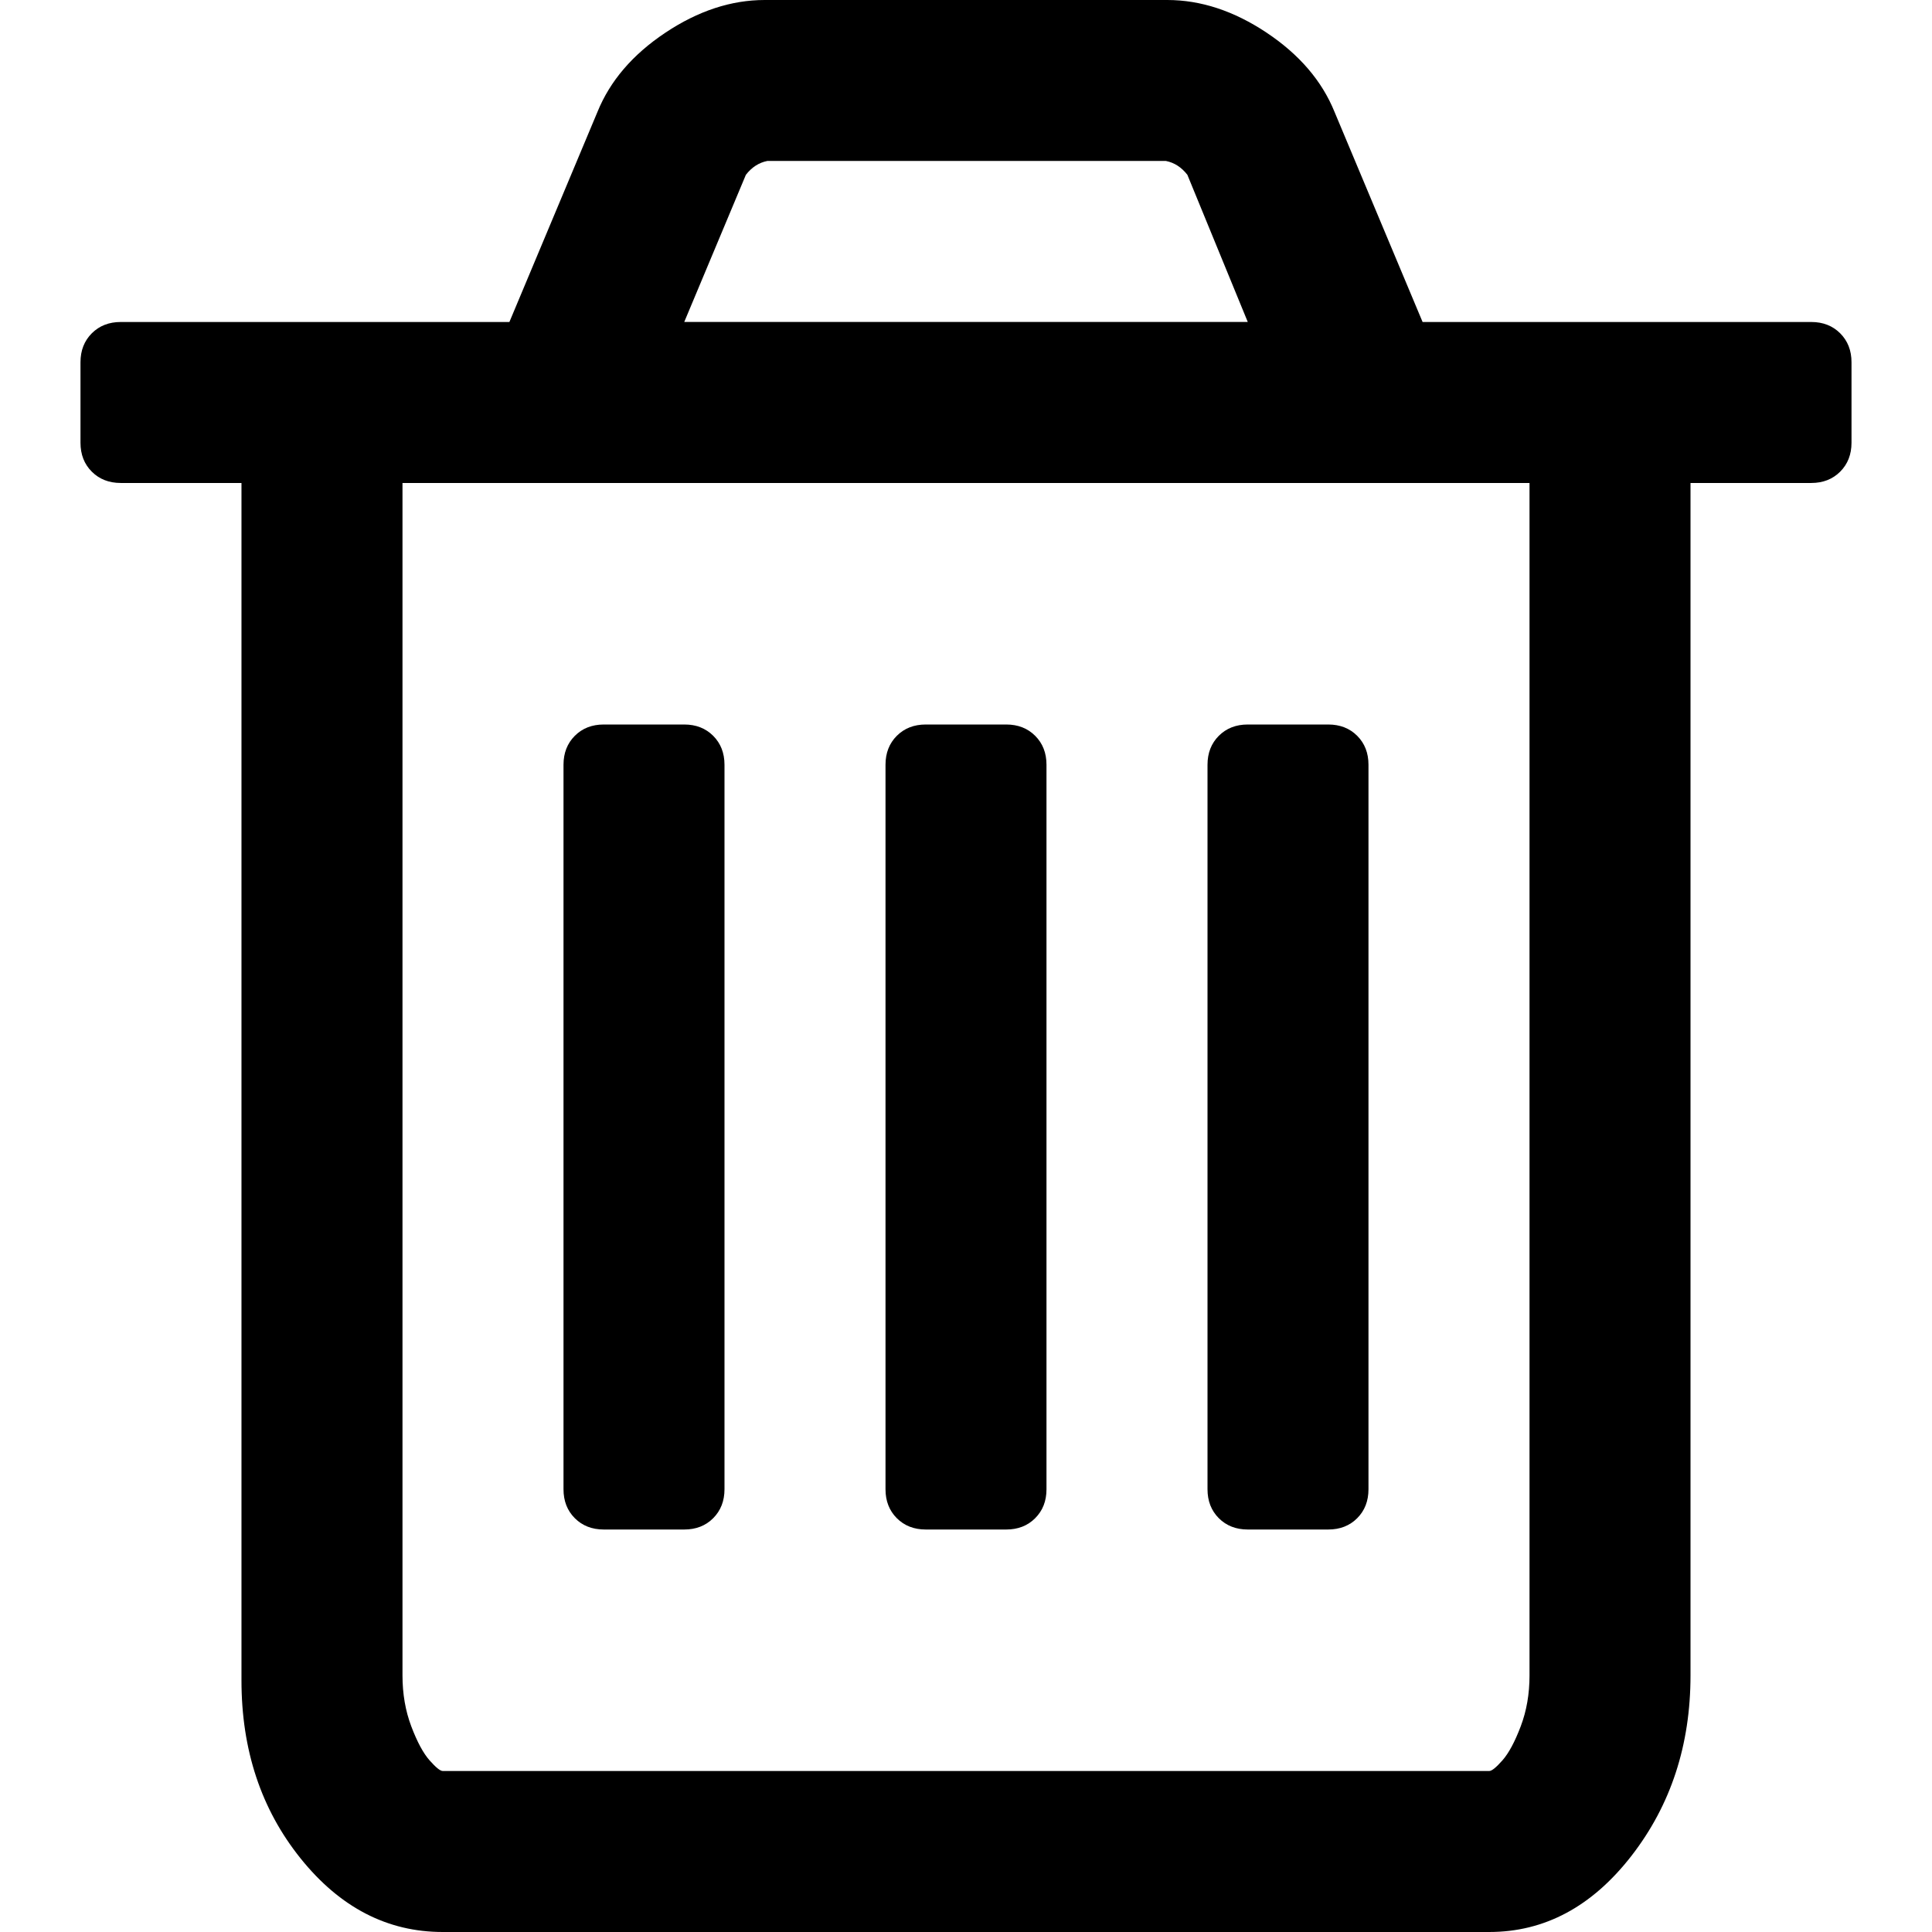
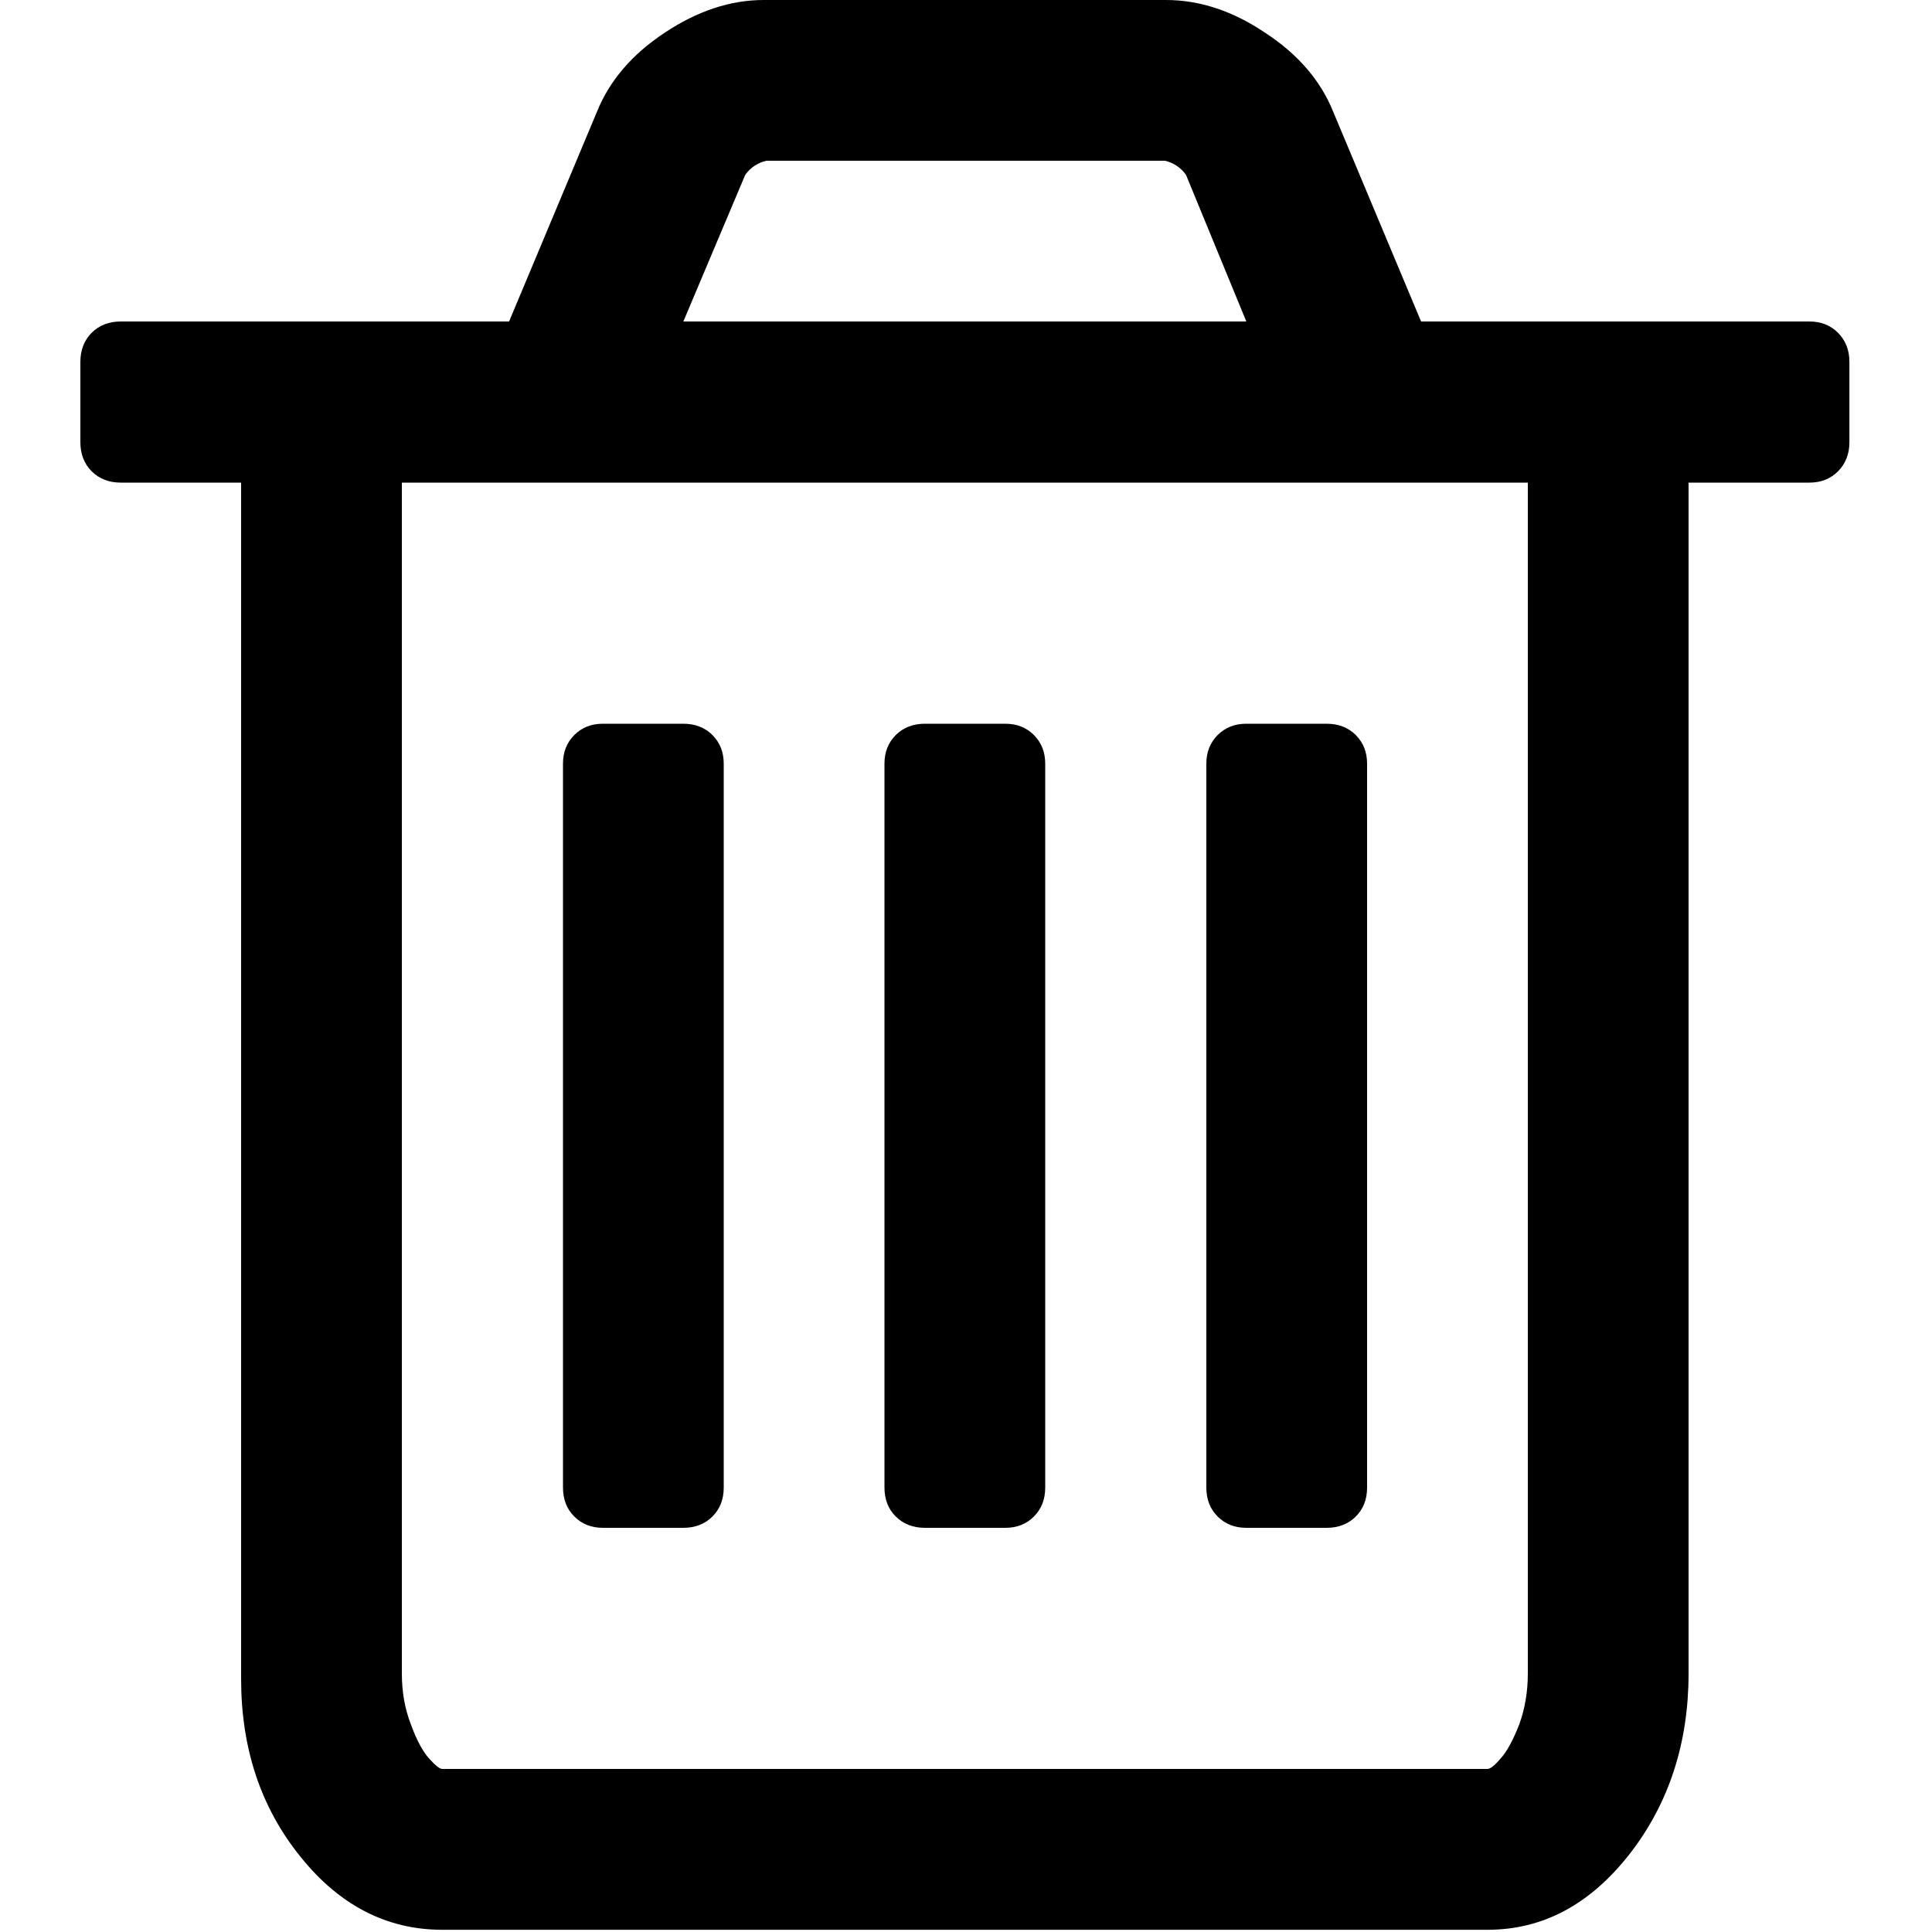
- <svg xmlns="http://www.w3.org/2000/svg" version="1.1" id="Capa_1" x="0px" y="0px" width="438.529px" height="438.529px" viewBox="0 0 438.529 438.529" style="enable-background:new 0 0 438.529 438.529;" xml:space="preserve">
-   <g>
-     <g>
-       <path d="M417.689,75.654c-1.711-1.709-3.901-2.568-6.563-2.568h-88.224L302.917,25.41c-2.854-7.044-7.994-13.04-15.413-17.989    C280.078,2.473,272.556,0,264.945,0h-91.363c-7.611,0-15.131,2.473-22.554,7.421c-7.424,4.949-12.563,10.944-15.419,17.989    l-19.985,47.676h-88.22c-2.667,0-4.853,0.859-6.567,2.568c-1.709,1.713-2.568,3.903-2.568,6.567v18.274    c0,2.664,0.855,4.854,2.568,6.564c1.714,1.712,3.904,2.568,6.567,2.568h27.406v271.8c0,15.803,4.473,29.266,13.418,40.398    c8.947,11.139,19.701,16.703,32.264,16.703h237.542c12.566,0,23.319-5.756,32.265-17.268c8.945-11.52,13.415-25.174,13.415-40.971    V109.627h27.411c2.662,0,4.853-0.856,6.563-2.568c1.708-1.709,2.57-3.9,2.57-6.564V82.221    C420.26,79.557,419.397,77.367,417.689,75.654z M169.301,39.678c1.331-1.712,2.95-2.762,4.853-3.14h90.504    c1.903,0.381,3.525,1.43,4.854,3.14l13.709,33.404H155.311L169.301,39.678z M347.173,380.291c0,4.186-0.664,8.042-1.999,11.561    c-1.334,3.518-2.717,6.088-4.141,7.706c-1.431,1.622-2.423,2.427-2.998,2.427H100.493c-0.571,0-1.565-0.805-2.996-2.427    c-1.429-1.618-2.81-4.188-4.143-7.706c-1.331-3.519-1.997-7.379-1.997-11.561V109.627h255.815V380.291z" />
-       <path d="M137.04,347.172h18.271c2.667,0,4.858-0.855,6.567-2.567c1.709-1.718,2.568-3.901,2.568-6.57V173.581    c0-2.663-0.859-4.853-2.568-6.567c-1.714-1.709-3.899-2.565-6.567-2.565H137.04c-2.667,0-4.854,0.855-6.567,2.565    c-1.711,1.714-2.568,3.904-2.568,6.567v164.454c0,2.669,0.854,4.853,2.568,6.57C132.186,346.316,134.373,347.172,137.04,347.172z" />
-       <path d="M210.129,347.172h18.271c2.666,0,4.856-0.855,6.564-2.567c1.718-1.718,2.569-3.901,2.569-6.57V173.581    c0-2.663-0.852-4.853-2.569-6.567c-1.708-1.709-3.898-2.565-6.564-2.565h-18.271c-2.664,0-4.854,0.855-6.567,2.565    c-1.714,1.714-2.568,3.904-2.568,6.567v164.454c0,2.669,0.854,4.853,2.568,6.57C205.274,346.316,207.465,347.172,210.129,347.172z    " />
-       <path d="M283.22,347.172h18.268c2.669,0,4.859-0.855,6.57-2.567c1.711-1.718,2.562-3.901,2.562-6.57V173.581    c0-2.663-0.852-4.853-2.562-6.567c-1.711-1.709-3.901-2.565-6.57-2.565H283.22c-2.67,0-4.853,0.855-6.571,2.565    c-1.711,1.714-2.566,3.904-2.566,6.567v164.454c0,2.669,0.855,4.853,2.566,6.57C278.367,346.316,280.55,347.172,283.22,347.172z" />
-     </g>
+ <svg xmlns="http://www.w3.org/2000/svg" width="20pt" height="20pt" viewBox="0 0 20 20" version="1.1">
+   <g id="surface1">
+     <path style=" stroke:none;fill-rule:nonzero;fill:rgb(0%,0%,0%);fill-opacity:1;" d="M 19.027 3.445 C 18.949 3.367 18.852 3.328 18.73 3.328 L 14.711 3.328 L 13.801 1.156 C 13.672 0.836 13.438 0.562 13.098 0.34 C 12.762 0.113 12.418 0 12.07 0 L 7.906 0 C 7.562 0 7.219 0.113 6.879 0.34 C 6.543 0.562 6.309 0.836 6.18 1.156 L 5.27 3.328 L 1.25 3.328 C 1.129 3.328 1.027 3.367 0.949 3.445 C 0.871 3.523 0.832 3.625 0.832 3.746 L 0.832 4.578 C 0.832 4.699 0.871 4.801 0.949 4.879 C 1.027 4.957 1.129 4.996 1.25 4.996 L 2.496 4.996 L 2.496 17.379 C 2.496 18.098 2.699 18.711 3.109 19.219 C 3.516 19.727 4.008 19.977 4.578 19.977 L 15.398 19.977 C 15.973 19.977 16.461 19.715 16.871 19.191 C 17.277 18.668 17.48 18.043 17.48 17.324 L 17.48 4.996 L 18.73 4.996 C 18.852 4.996 18.949 4.957 19.027 4.879 C 19.105 4.801 19.145 4.699 19.145 4.578 L 19.145 3.746 C 19.145 3.625 19.105 3.523 19.027 3.445 Z M 7.715 1.809 C 7.773 1.73 7.848 1.684 7.934 1.664 L 12.059 1.664 C 12.145 1.684 12.219 1.73 12.277 1.809 L 12.902 3.328 L 7.074 3.328 Z M 15.816 17.324 C 15.816 17.516 15.785 17.691 15.727 17.852 C 15.664 18.012 15.602 18.129 15.535 18.203 C 15.473 18.277 15.426 18.312 15.398 18.312 L 4.578 18.312 C 4.551 18.312 4.508 18.277 4.441 18.203 C 4.375 18.129 4.312 18.012 4.254 17.852 C 4.191 17.691 4.16 17.516 4.16 17.324 L 4.16 4.996 L 15.816 4.996 Z M 15.816 17.324 " />
+     <path style=" stroke:none;fill-rule:nonzero;fill:rgb(0%,0%,0%);fill-opacity:1;" d="M 6.242 15.816 L 7.074 15.816 C 7.195 15.816 7.297 15.777 7.375 15.699 C 7.453 15.621 7.492 15.523 7.492 15.398 L 7.492 7.906 C 7.492 7.785 7.453 7.688 7.375 7.609 C 7.297 7.531 7.195 7.492 7.074 7.492 L 6.242 7.492 C 6.121 7.492 6.023 7.531 5.945 7.609 C 5.867 7.688 5.828 7.785 5.828 7.906 L 5.828 15.398 C 5.828 15.523 5.867 15.621 5.945 15.699 C 6.023 15.777 6.121 15.816 6.242 15.816 Z M 6.242 15.816 " />
+     <path style=" stroke:none;fill-rule:nonzero;fill:rgb(0%,0%,0%);fill-opacity:1;" d="M 9.574 15.816 L 10.406 15.816 C 10.527 15.816 10.625 15.777 10.703 15.699 C 10.781 15.621 10.82 15.523 10.82 15.398 L 10.82 7.906 C 10.82 7.785 10.781 7.688 10.703 7.609 C 10.625 7.531 10.527 7.492 10.406 7.492 L 9.574 7.492 C 9.453 7.492 9.352 7.531 9.273 7.609 C 9.195 7.688 9.156 7.785 9.156 7.906 L 9.156 15.398 C 9.156 15.523 9.195 15.621 9.273 15.699 C 9.352 15.777 9.453 15.816 9.574 15.816 Z M 9.574 15.816 " />
+     <path style=" stroke:none;fill-rule:nonzero;fill:rgb(0%,0%,0%);fill-opacity:1;" d="M 12.902 15.816 L 13.734 15.816 C 13.855 15.816 13.957 15.777 14.035 15.699 C 14.113 15.621 14.152 15.523 14.152 15.398 L 14.152 7.906 C 14.152 7.785 14.113 7.688 14.035 7.609 C 13.957 7.531 13.855 7.492 13.734 7.492 L 12.902 7.492 C 12.781 7.492 12.684 7.531 12.605 7.609 C 12.527 7.688 12.488 7.785 12.488 7.906 L 12.488 15.398 C 12.488 15.523 12.527 15.621 12.605 15.699 C 12.684 15.777 12.781 15.816 12.902 15.816 Z M 12.902 15.816 " />
  </g>
-   <g>
- </g>
-   <g>
- </g>
-   <g>
- </g>
-   <g>
- </g>
-   <g>
- </g>
-   <g>
- </g>
-   <g>
- </g>
-   <g>
- </g>
-   <g>
- </g>
-   <g>
- </g>
-   <g>
- </g>
-   <g>
- </g>
-   <g>
- </g>
-   <g>
- </g>
-   <g>
- </g>
</svg>
